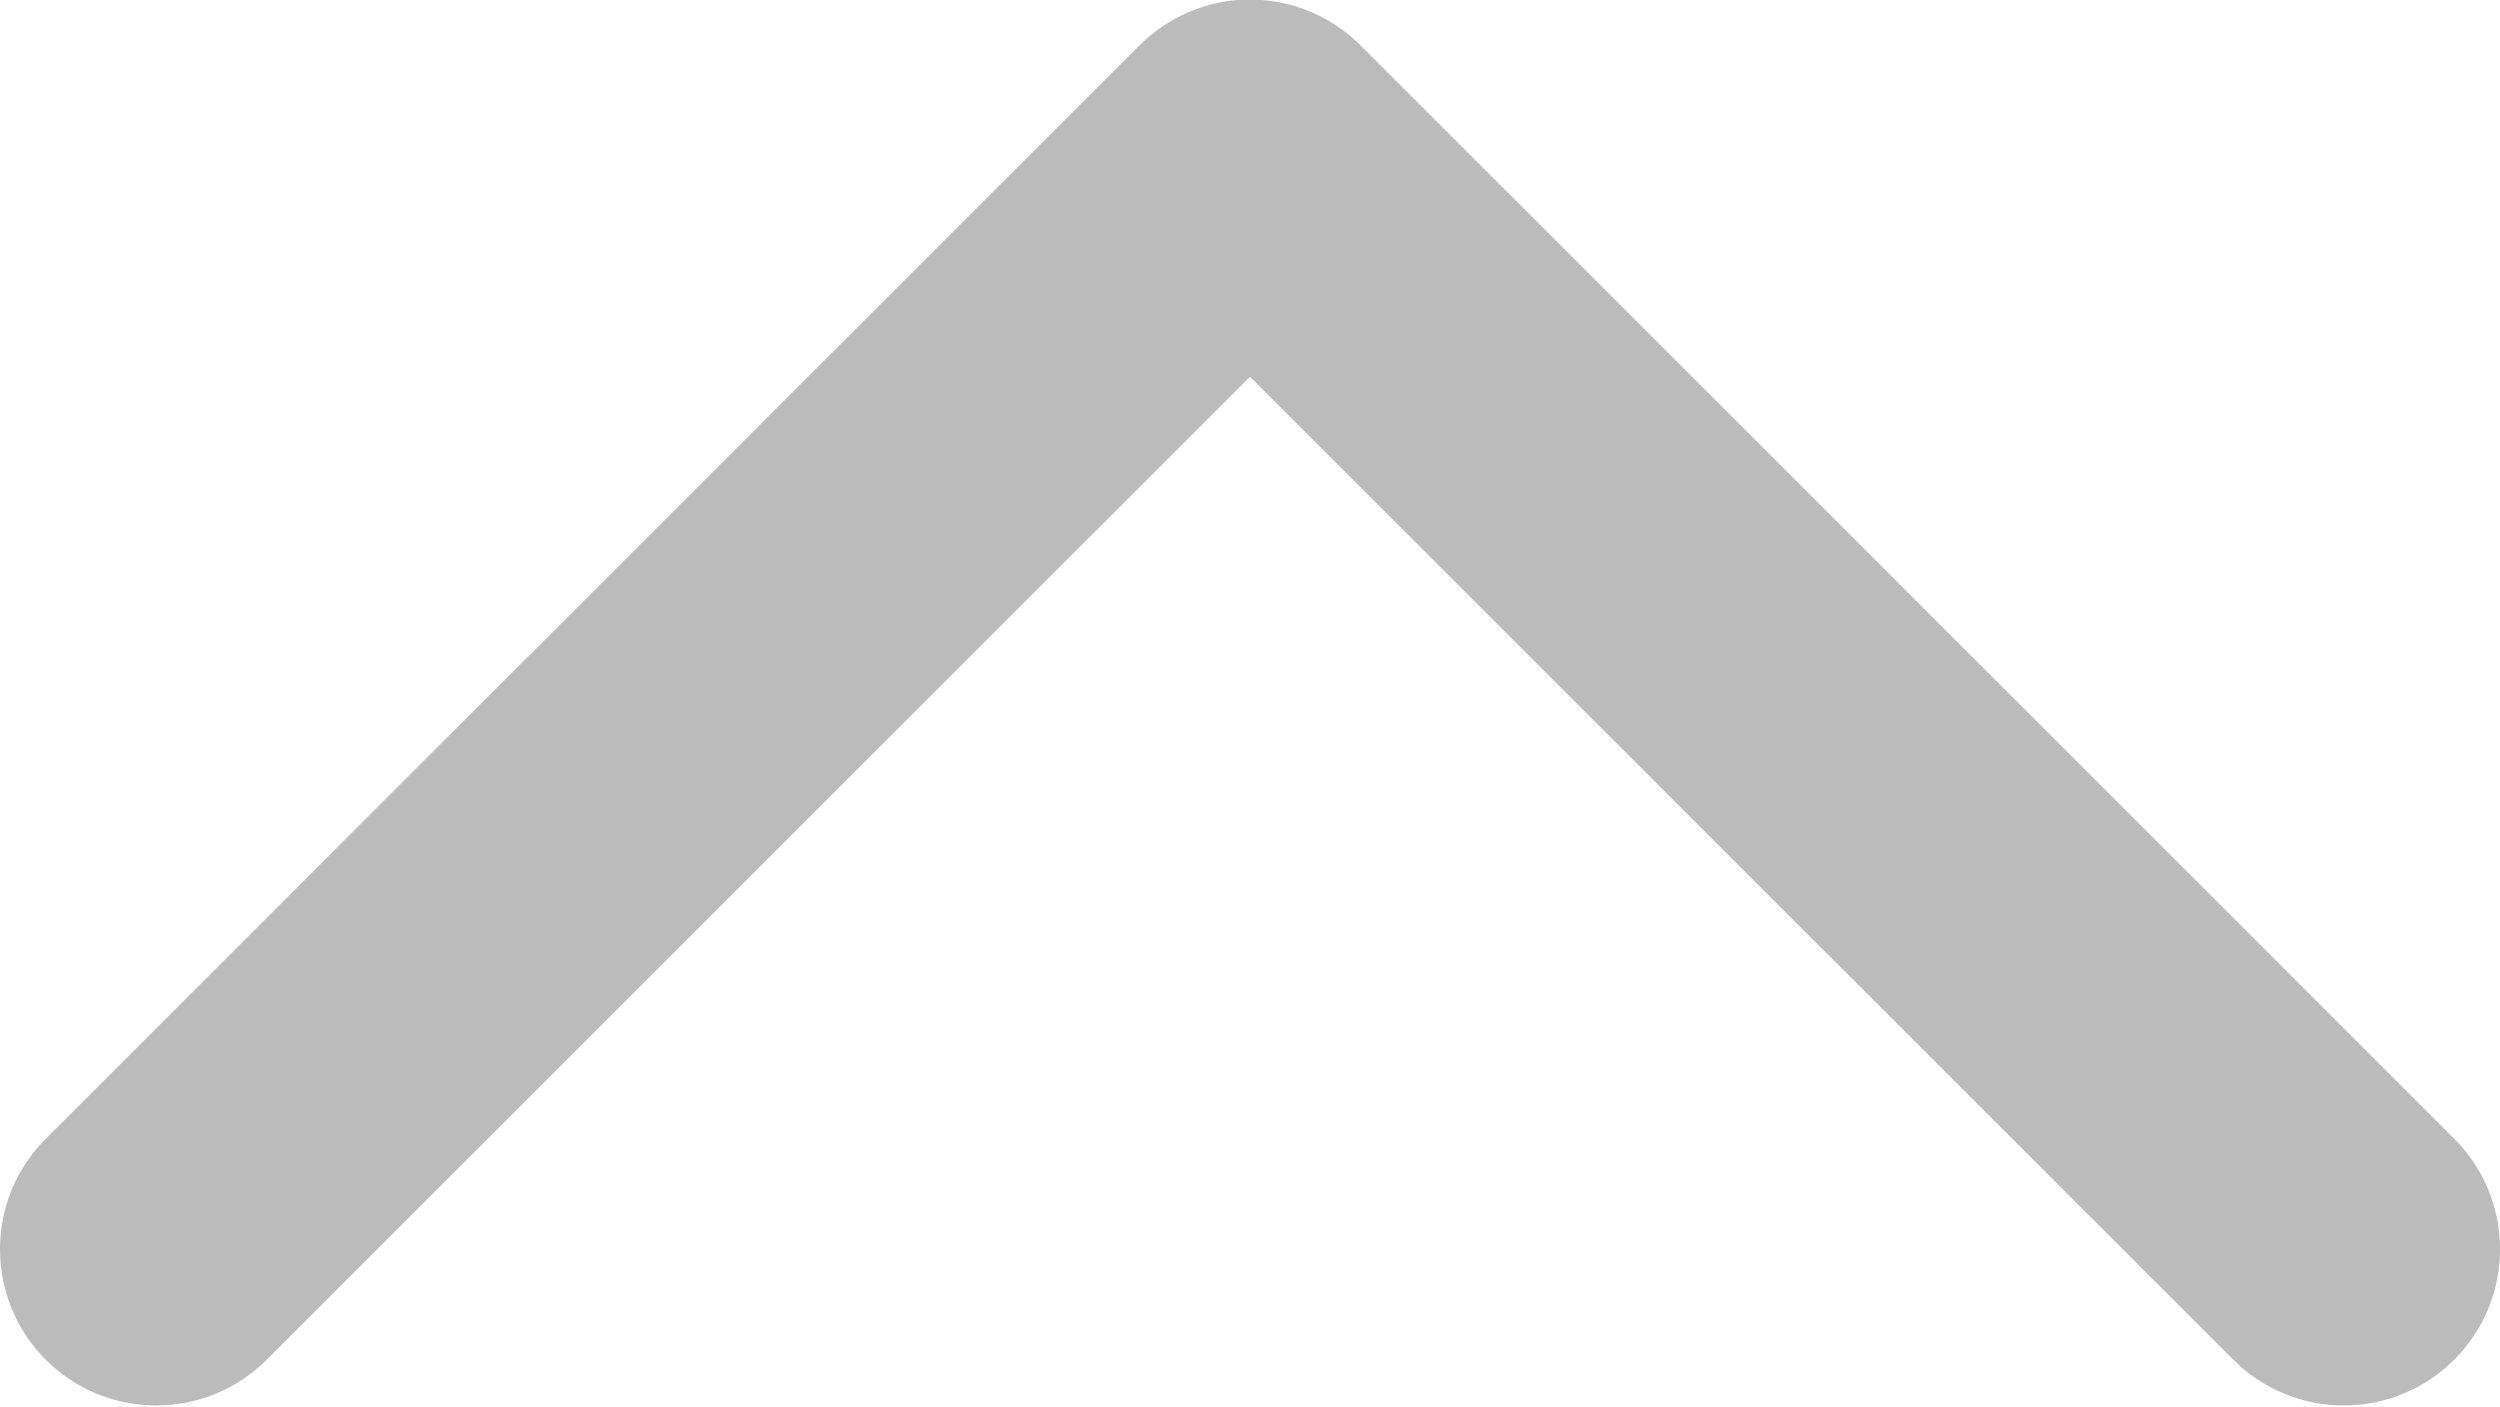
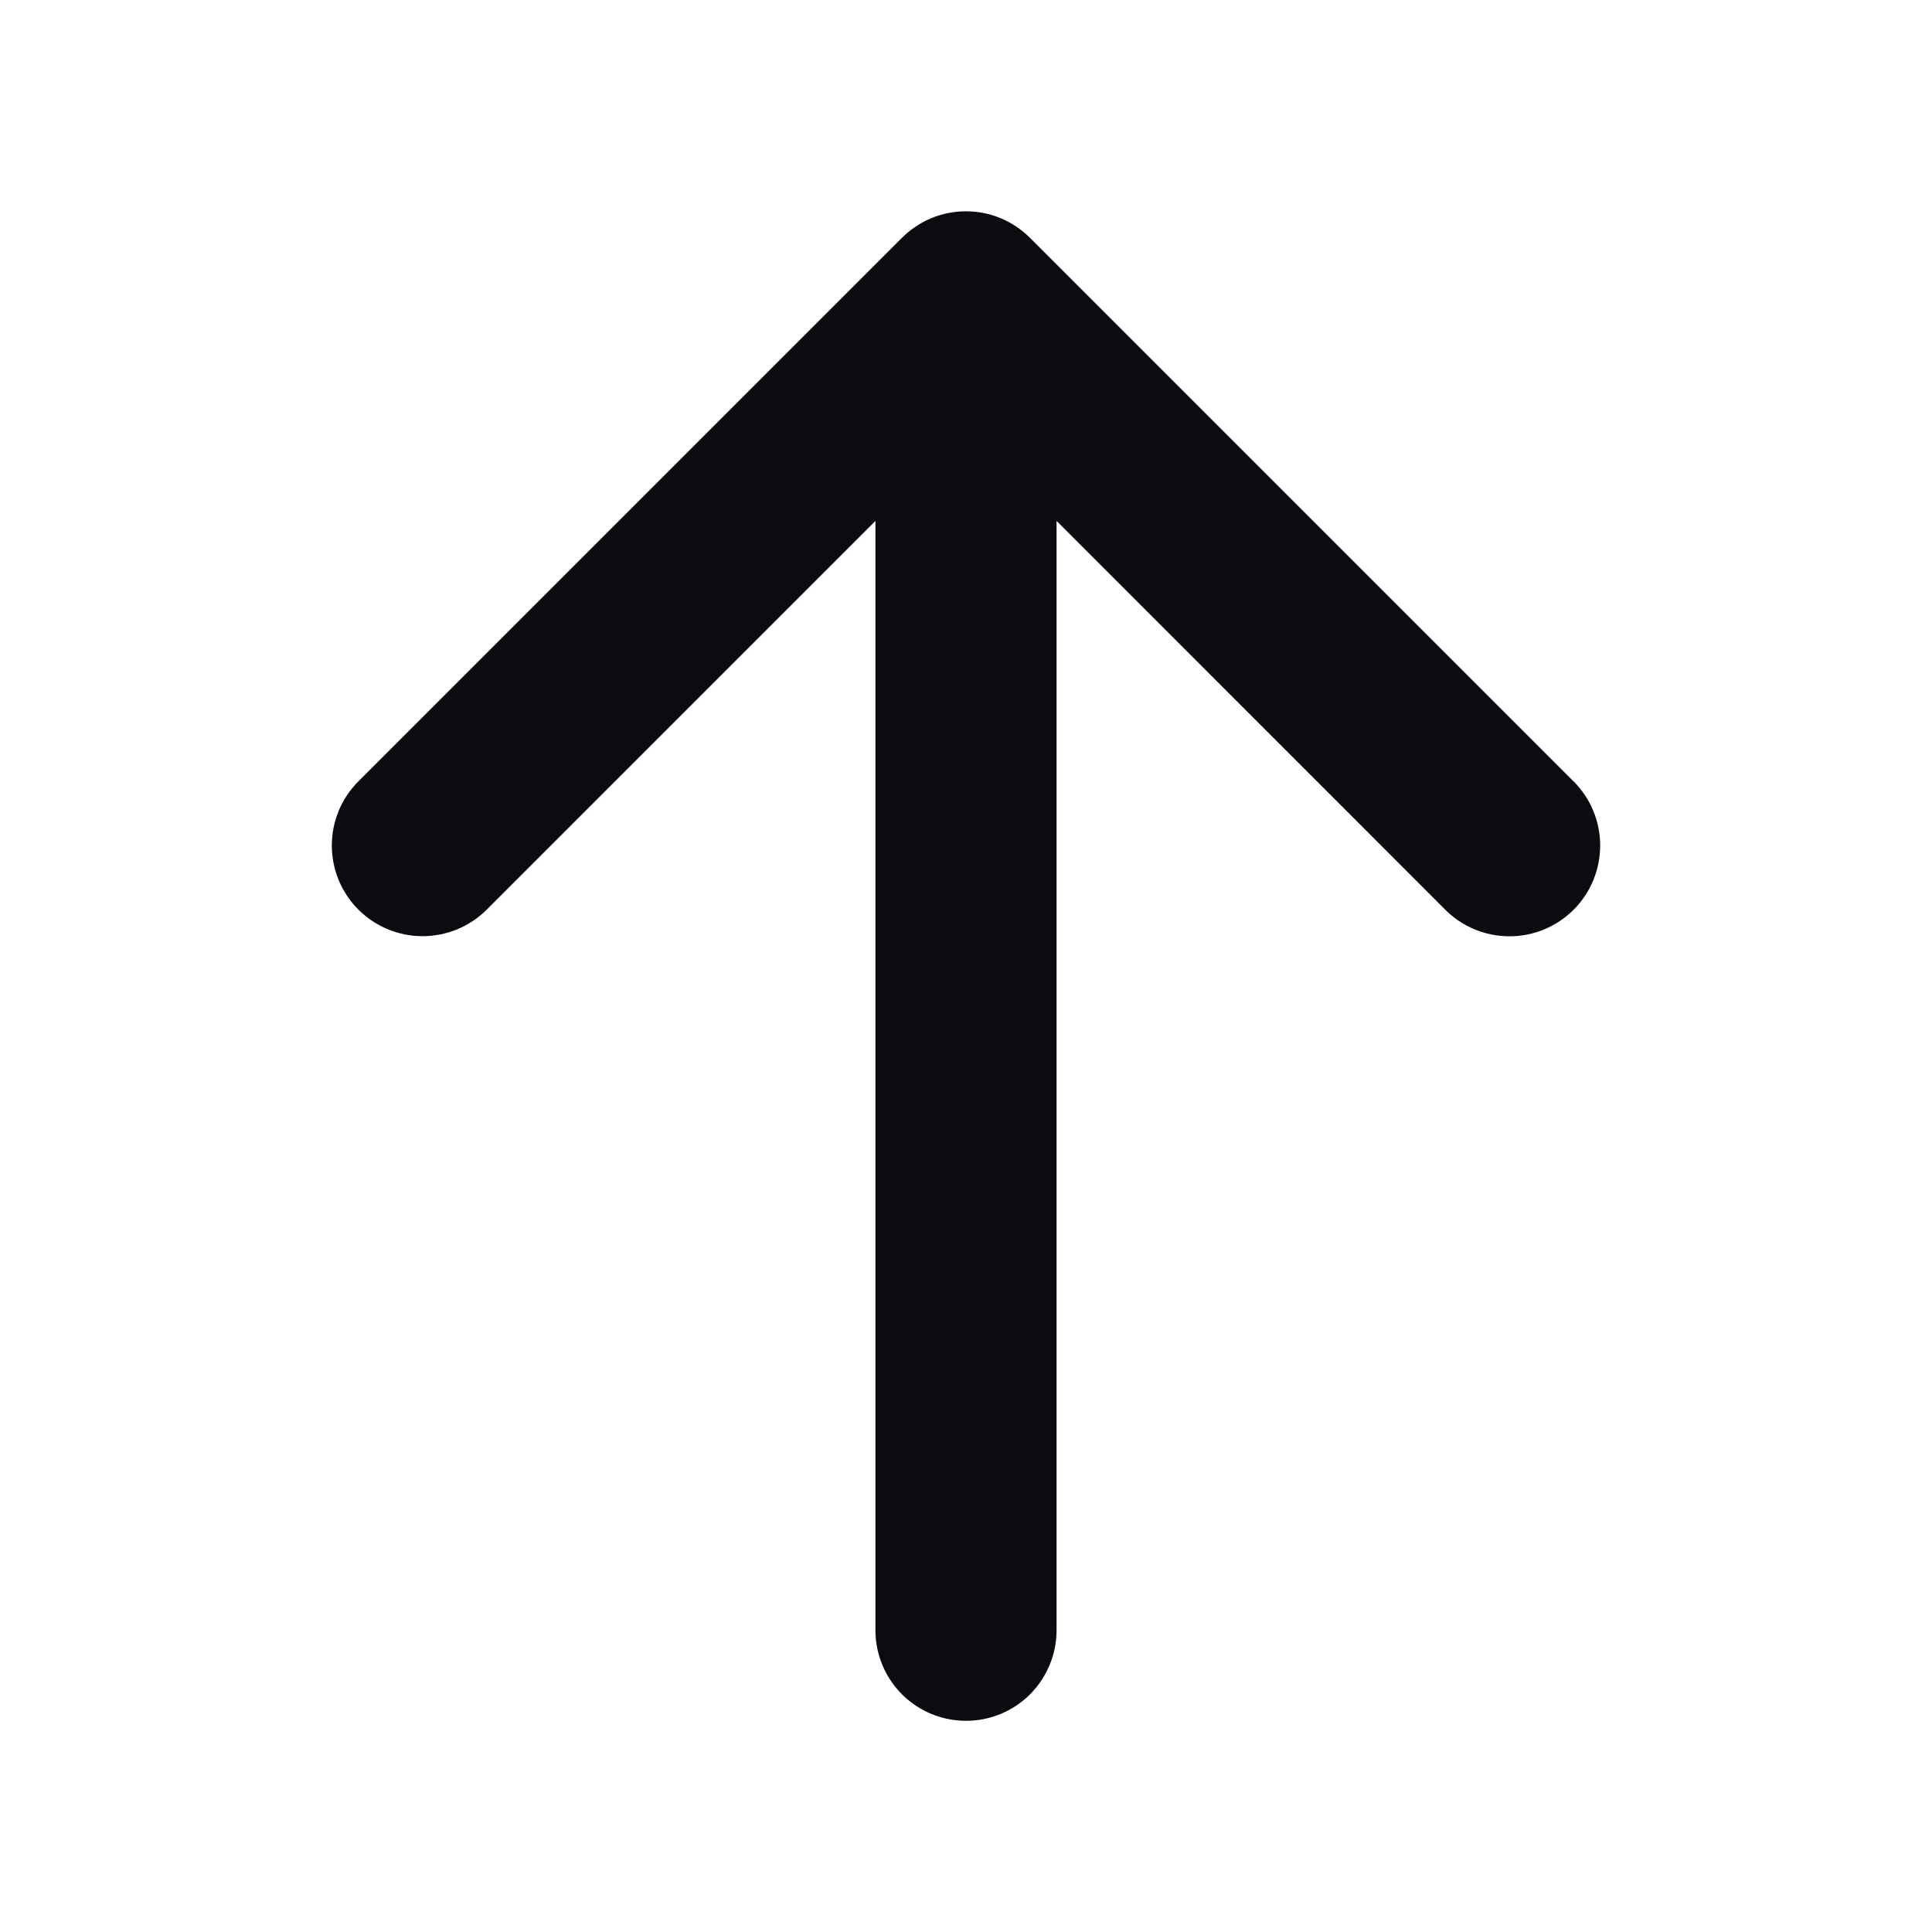
- <svg xmlns="http://www.w3.org/2000/svg" version="1.1" width="16" height="9" viewBox="0 0 16 9">
-   <path id="select-haut" d="M0.293,7.288 L7.293,0.290 C7.293,0.290 7.293,0.290 7.293,0.290 C7.474,0.110 7.724,-0.003 8.000,-0.003 C8.276,-0.003 8.526,0.110 8.707,0.290 C8.707,0.290 8.707,0.290 8.707,0.290 L15.707,7.288 C15.707,7.288 15.707,7.288 15.707,7.288 C15.888,7.469 16.000,7.719 16.000,7.995 C16.000,8.547 15.552,8.995 15.000,8.995 C14.724,8.995 14.474,8.883 14.293,8.702 C14.293,8.702 14.293,8.702 14.293,8.702 L8.000,2.411 L1.707,8.702 C1.707,8.702 1.707,8.702 1.707,8.702 C1.526,8.883 1.276,8.995 1.000,8.995 C0.447,8.995 -0.000,8.547 -0.000,7.995 C-0.000,7.719 0.112,7.469 0.293,7.288 C0.293,7.288 0.293,7.288 0.293,7.288 z" fill="#BBBBBB" />
+ <svg xmlns="http://www.w3.org/2000/svg" width="16" height="16" viewBox="0 0 16 16" fill="none">
+   <path d="M13.031 6.471L8.531 1.971C8.461 1.901 8.378 1.845 8.287 1.807C8.196 1.769 8.098 1.75 7.999 1.75C7.901 1.75 7.803 1.769 7.712 1.807C7.621 1.845 7.538 1.901 7.468 1.971L2.968 6.471C2.827 6.611 2.748 6.803 2.748 7.002C2.748 7.201 2.827 7.392 2.968 7.533C3.109 7.674 3.3 7.753 3.499 7.753C3.699 7.753 3.89 7.674 4.031 7.533L7.25 4.314V13.501C7.25 13.7 7.329 13.891 7.47 14.032C7.61 14.172 7.801 14.251 8 14.251C8.199 14.251 8.39 14.172 8.53 14.032C8.671 13.891 8.75 13.7 8.75 13.501V4.314L11.969 7.534C12.11 7.675 12.301 7.754 12.501 7.754C12.7 7.754 12.891 7.675 13.032 7.534C13.173 7.393 13.252 7.202 13.252 7.002C13.252 6.803 13.173 6.612 13.032 6.471L13.031 6.471Z" fill="#0A0C11" />
</svg>
